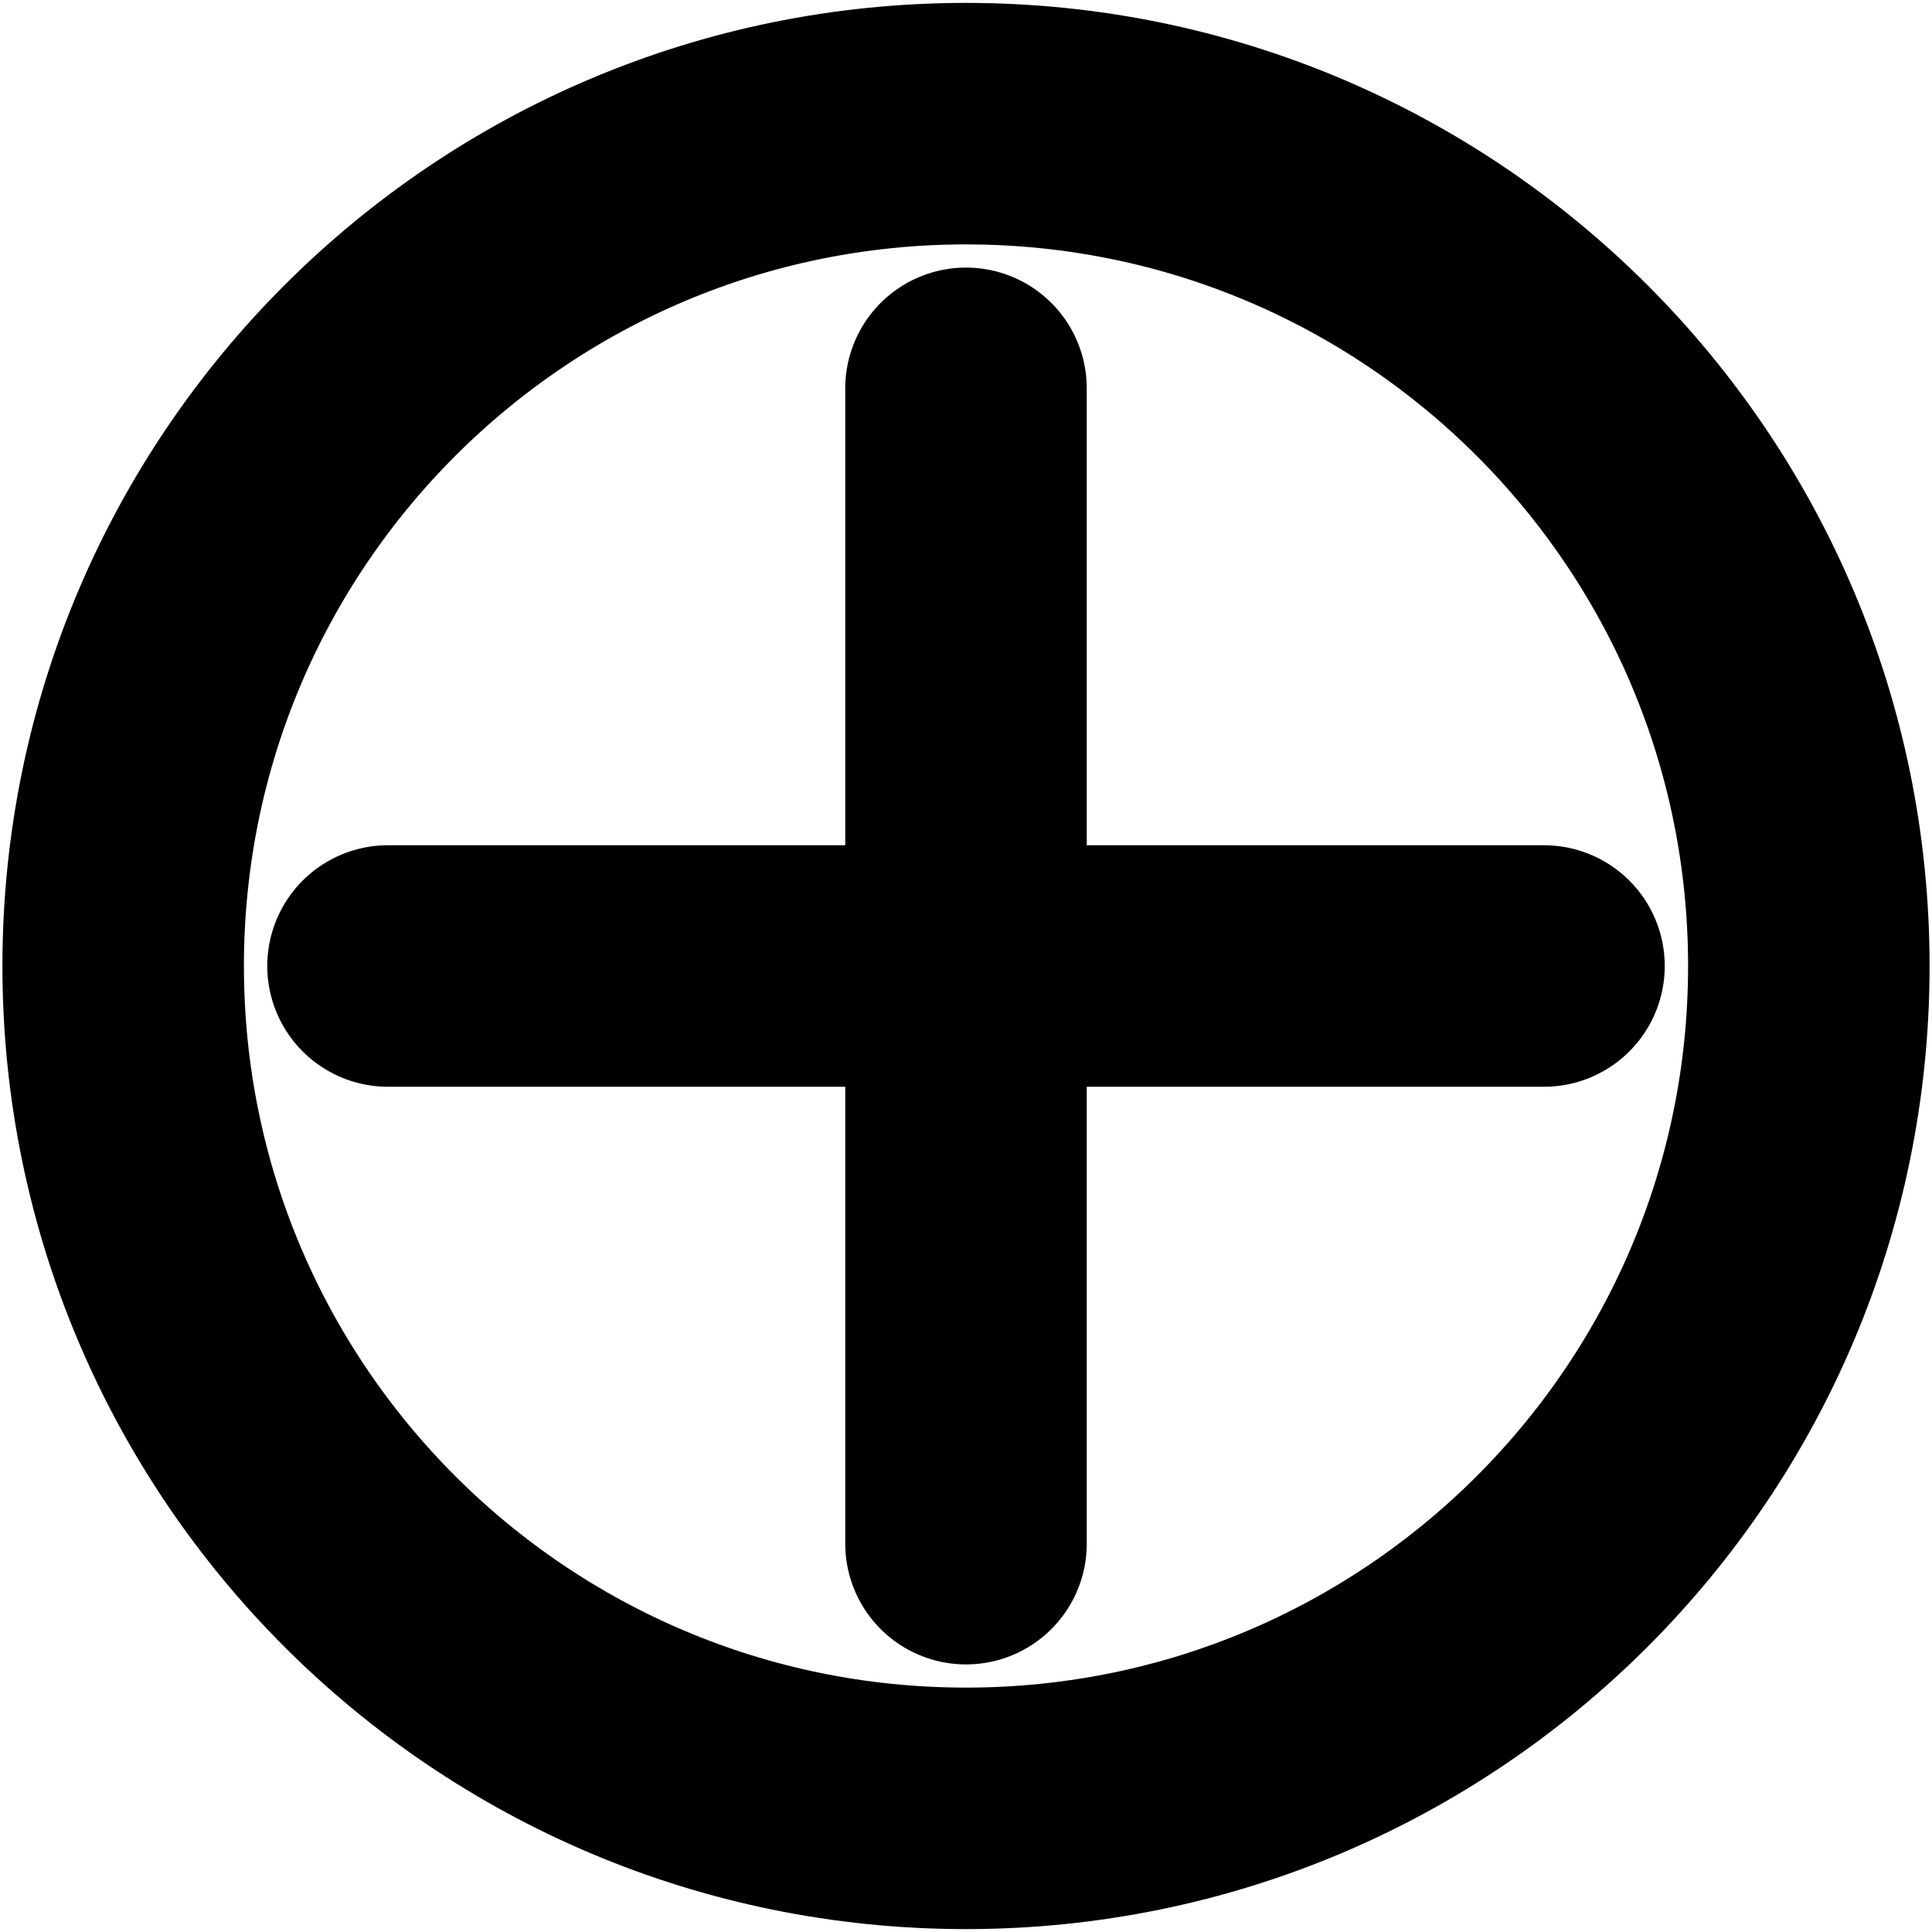
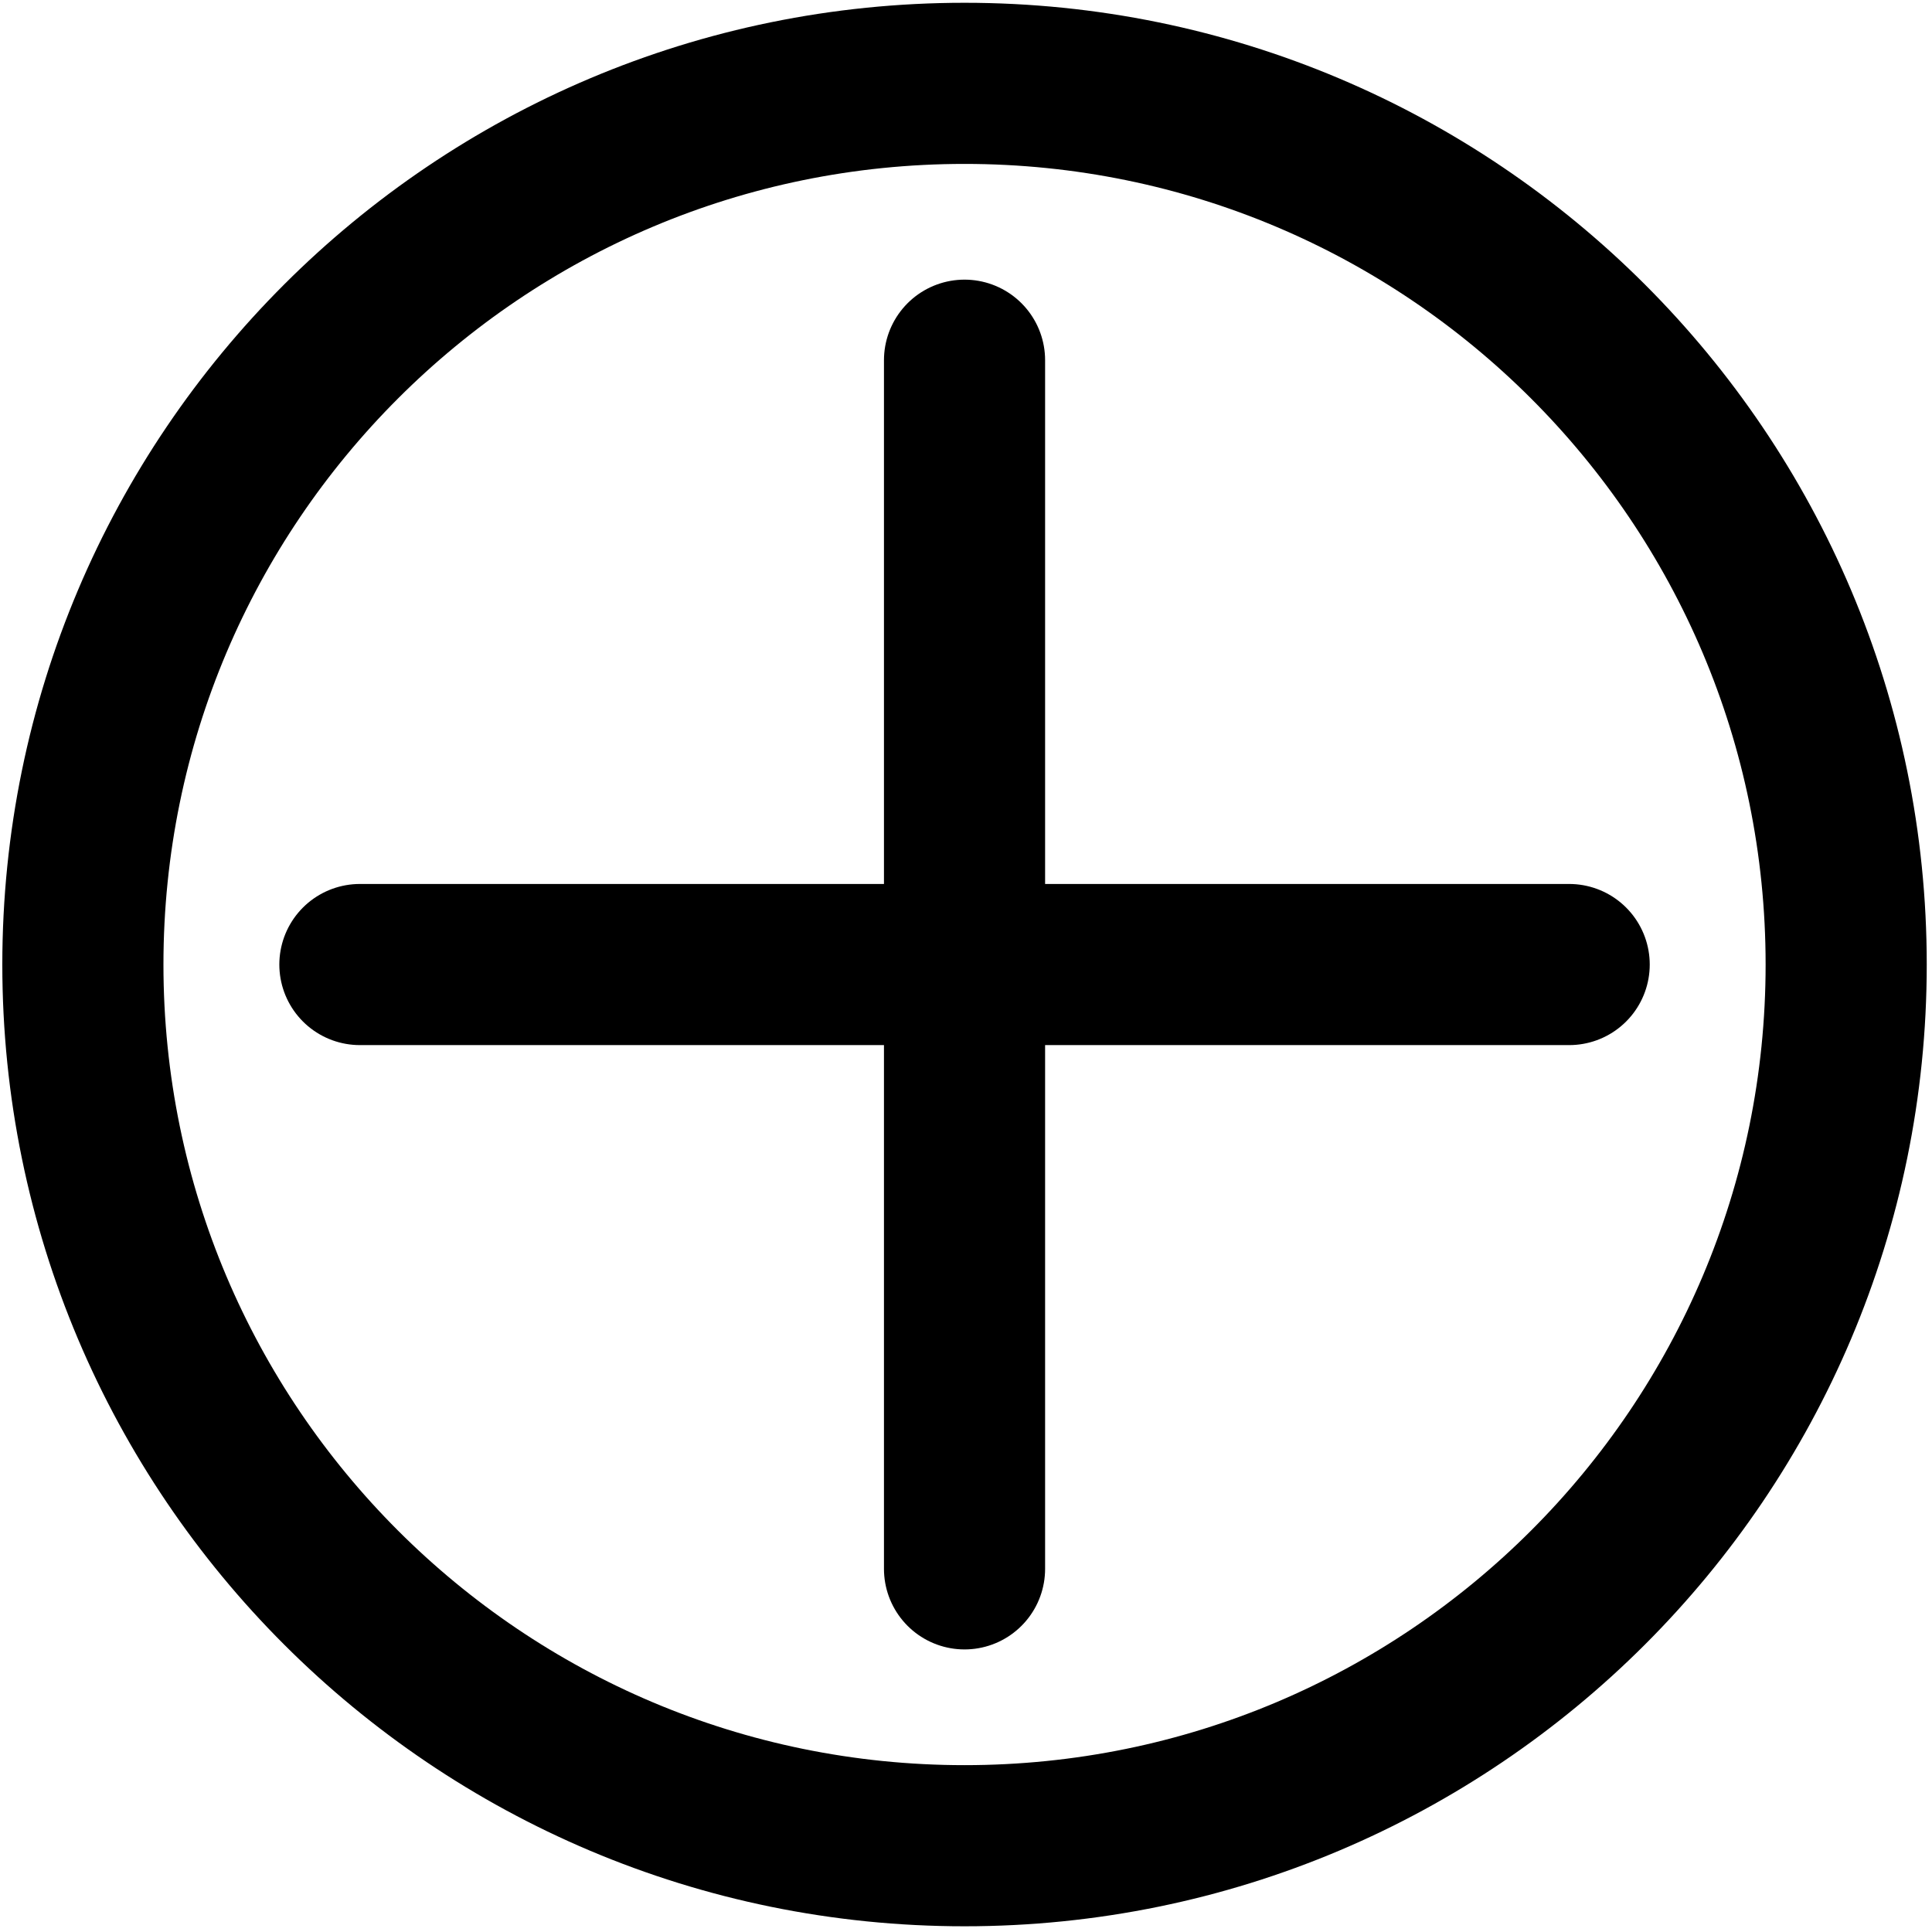
- <svg xmlns="http://www.w3.org/2000/svg" width="100%" height="100%" viewBox="0 0 12 12" version="1.1" xml:space="preserve" style="fill-rule:evenodd;clip-rule:evenodd;stroke-linecap:round;stroke-linejoin:round;stroke-miterlimit:1.5;">
-   <ellipse cx="6" cy="6" rx="5.235" ry="5.232" style="fill:none;stroke:#000;stroke-width:1.5px;" />
-   <path d="M6,2.412l0,7.176" style="fill:none;stroke:#000;stroke-width:1.5px;" />
-   <path d="M2.41,6l7.18,0" style="fill:none;stroke:#000;stroke-width:1.5px;" />
+ <svg xmlns="http://www.w3.org/2000/svg" width="100%" height="100%" viewBox="0 0 50 50" version="1.1" xml:space="preserve" style="fill-rule:evenodd;clip-rule:evenodd;stroke-linecap:round;stroke-linejoin:round;stroke-miterlimit:1.5;">
+   <ellipse cx="24.962" cy="24.962" rx="22.817" ry="22.805" style="fill:none;stroke:#000;stroke-width:4.17px;" />
+   <path d="M24.962,9.322l-0,31.28" style="fill:none;stroke:#000;stroke-width:4.17px;" />
+   <path d="M9.314,24.962l31.296,0" style="fill:none;stroke:#000;stroke-width:4.17px;" />
</svg>
